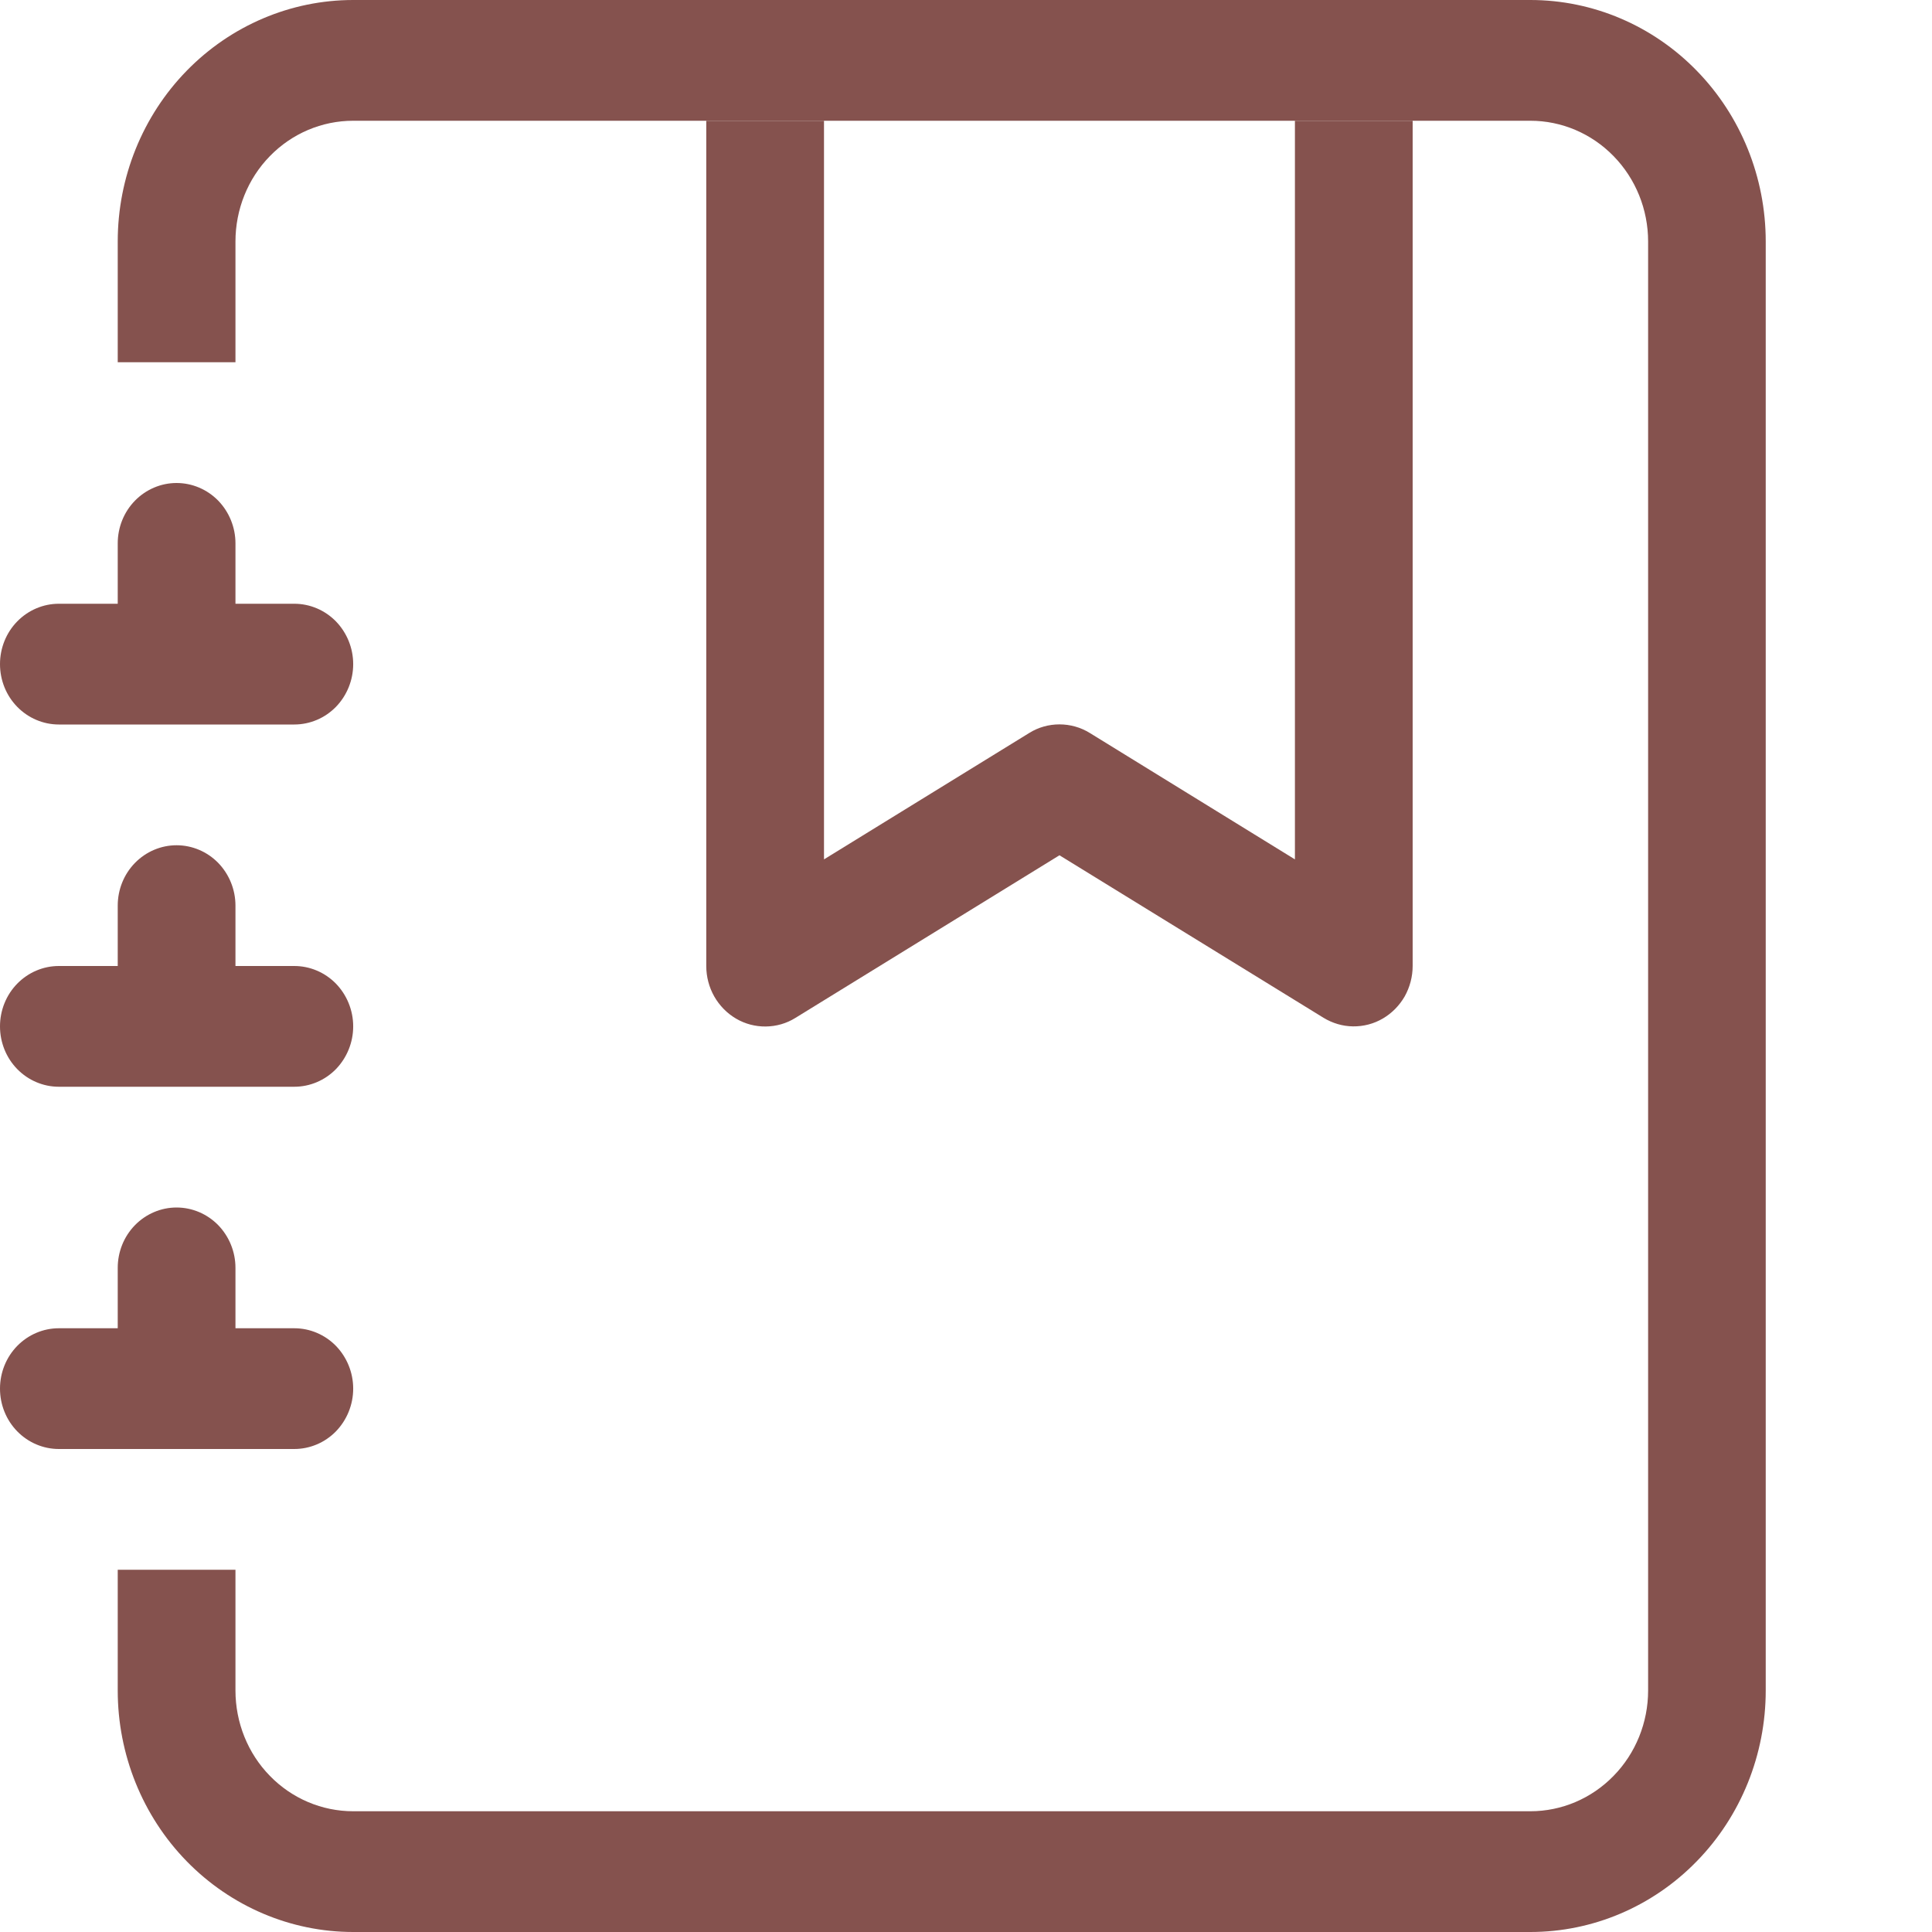
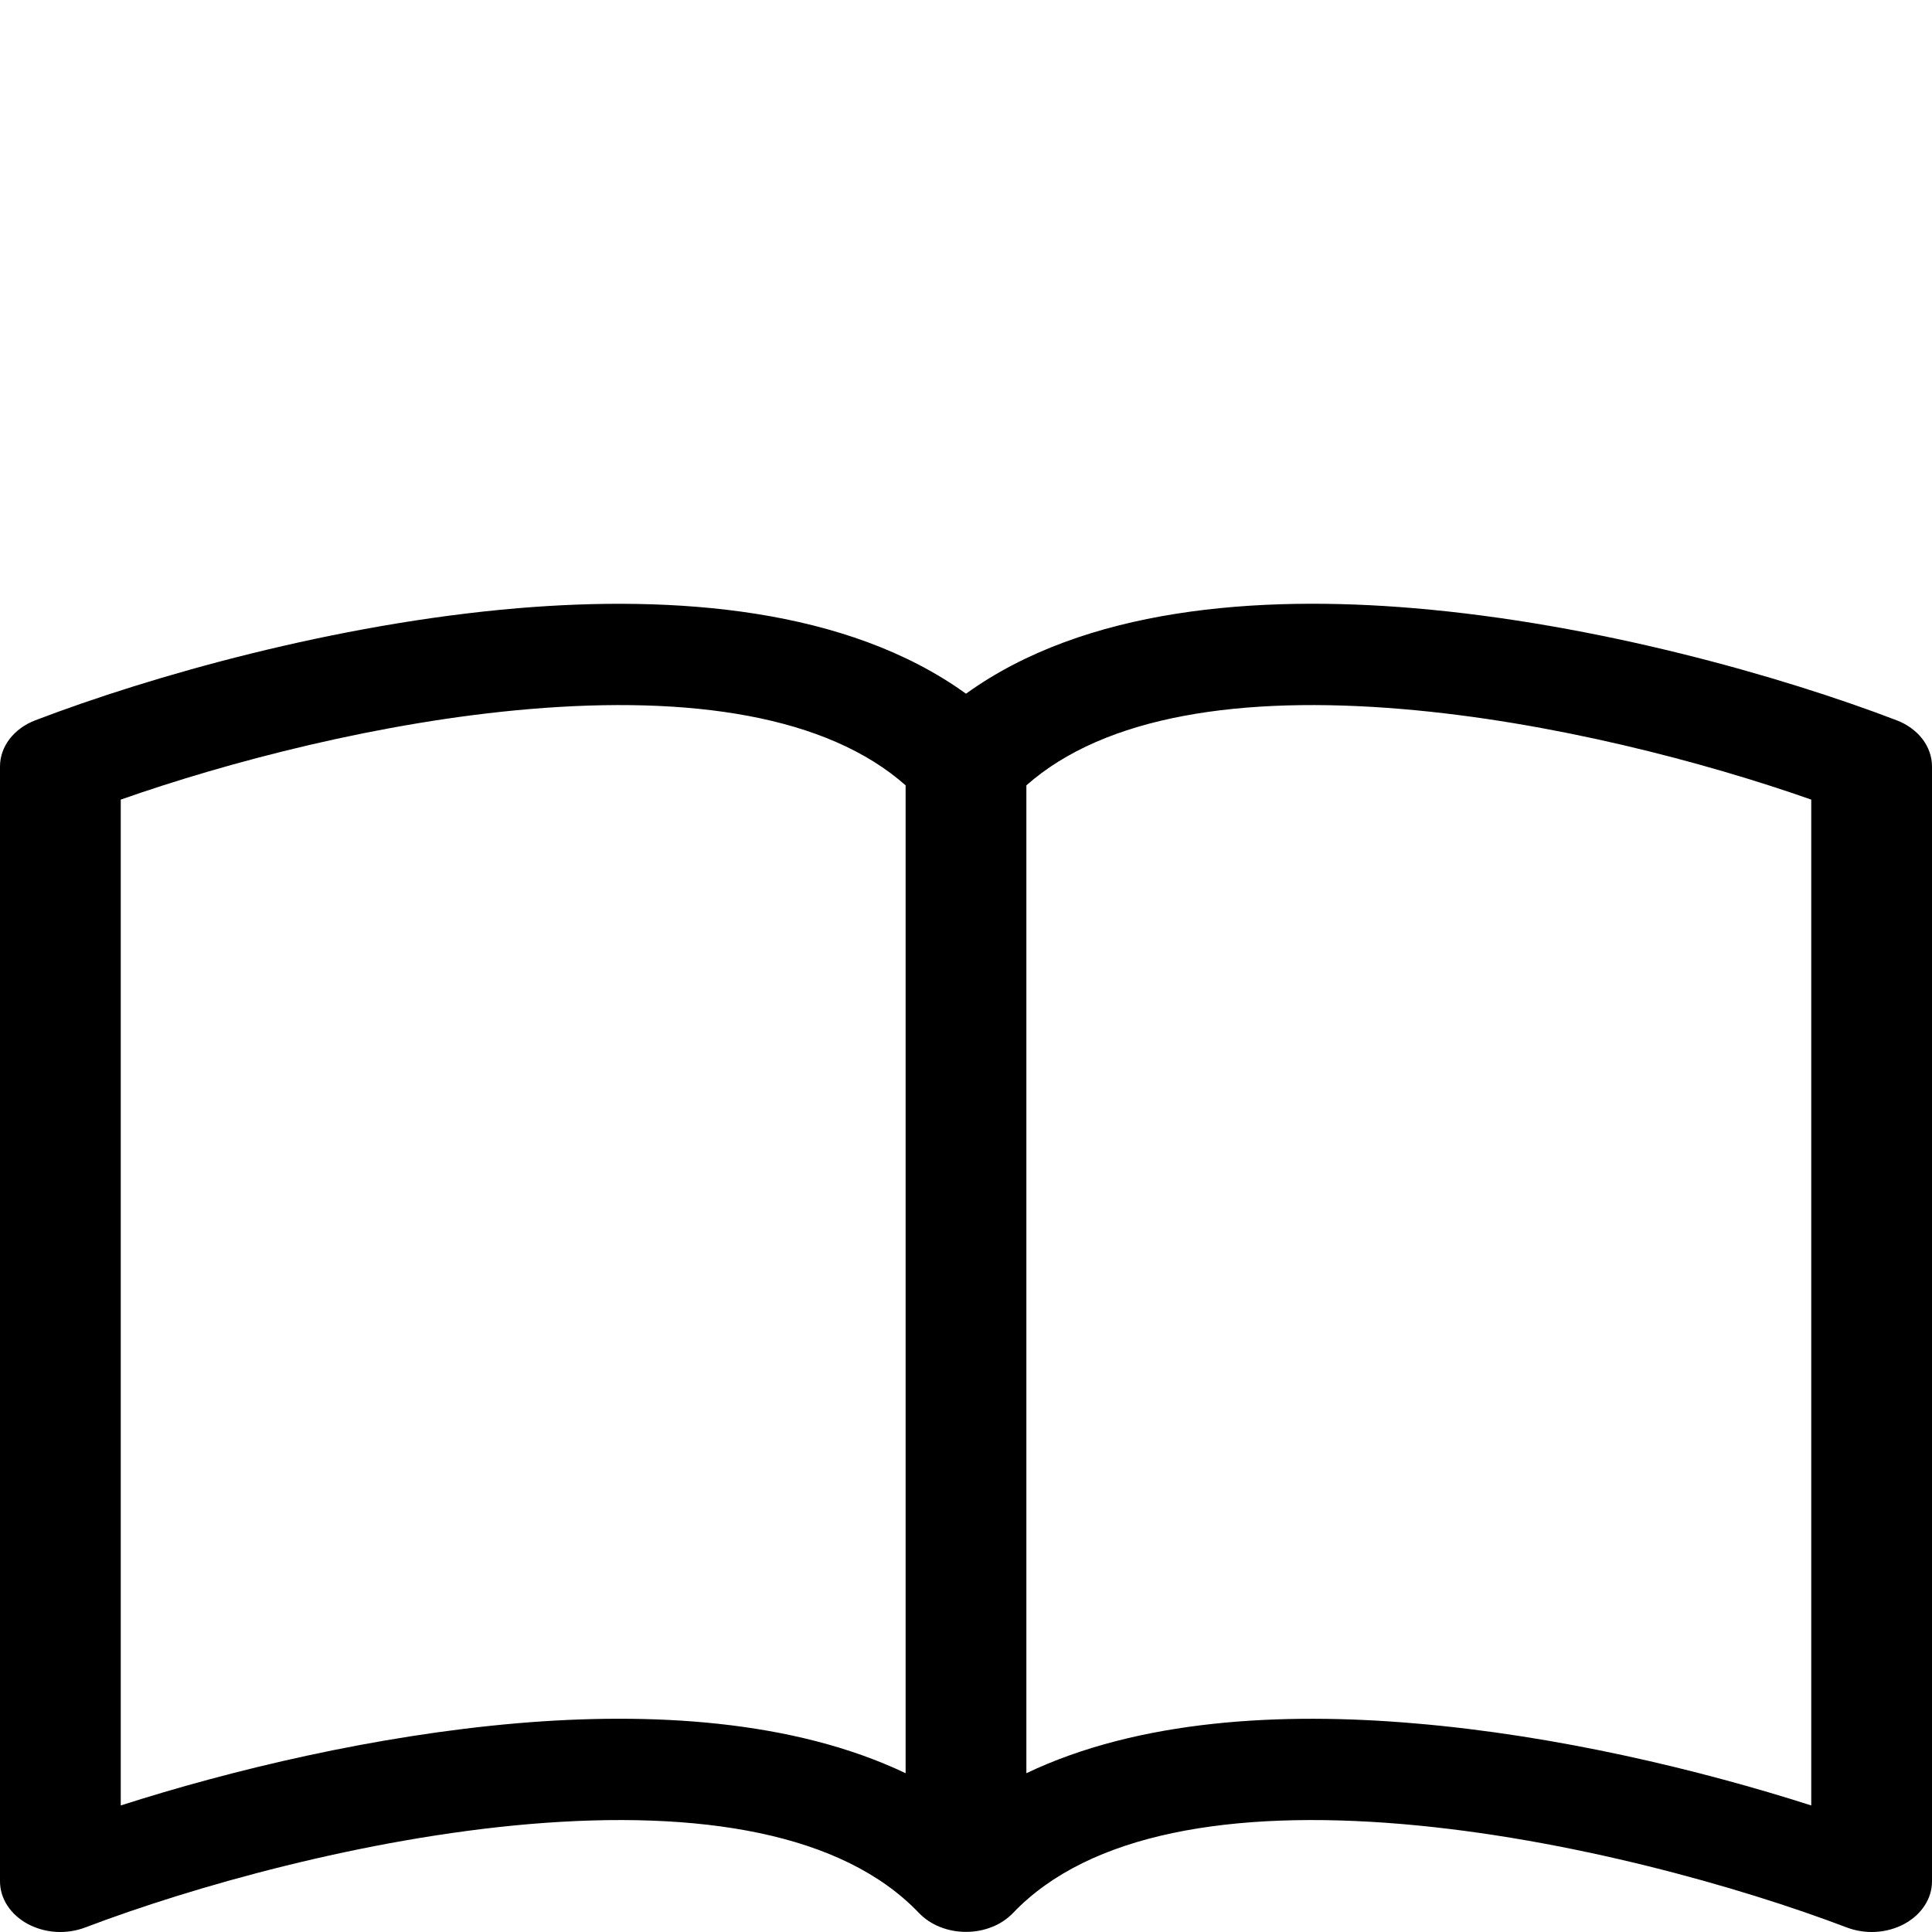
<svg xmlns="http://www.w3.org/2000/svg" width="16" height="16" viewBox="0 0 16 16" fill="none">
-   <path fill-rule="evenodd" clip-rule="evenodd" d="M5.849 8V1H6.824V7.117L8.524 6.07C8.599 6.023 8.686 5.999 8.774 5.999C8.862 5.999 8.949 6.023 9.025 6.07L10.724 7.117V1H11.699V8C11.699 8.088 11.676 8.175 11.633 8.252C11.589 8.328 11.527 8.391 11.452 8.435C11.377 8.479 11.292 8.501 11.205 8.5C11.119 8.499 11.035 8.474 10.961 8.429L8.774 7.083L6.587 8.43C6.513 8.476 6.429 8.5 6.342 8.501C6.256 8.502 6.171 8.48 6.096 8.436C6.021 8.392 5.959 8.329 5.915 8.252C5.872 8.176 5.849 8.089 5.849 8Z" fill="#85524E" />
-   <path d="M2.925 0H12.674C13.191 0 13.687 0.211 14.052 0.586C14.418 0.961 14.623 1.47 14.623 2V14C14.623 14.53 14.418 15.039 14.052 15.414C13.687 15.789 13.191 16 12.674 16H2.925C2.408 16 1.912 15.789 1.546 15.414C1.18 15.039 0.975 14.53 0.975 14V13H1.95V14C1.95 14.265 2.052 14.52 2.235 14.707C2.418 14.895 2.666 15 2.925 15H12.674C12.932 15 13.18 14.895 13.363 14.707C13.546 14.52 13.649 14.265 13.649 14V2C13.649 1.735 13.546 1.48 13.363 1.293C13.18 1.105 12.932 1 12.674 1H2.925C2.666 1 2.418 1.105 2.235 1.293C2.052 1.48 1.95 1.735 1.95 2V3H0.975V2C0.975 1.47 1.18 0.961 1.546 0.586C1.912 0.211 2.408 0 2.925 0Z" fill="#85524E" />
-   <path d="M0.975 5V4.5C0.975 4.367 1.026 4.24 1.118 4.146C1.209 4.053 1.333 4 1.462 4C1.592 4 1.716 4.053 1.807 4.146C1.898 4.24 1.95 4.367 1.95 4.5V5H2.437C2.567 5 2.691 5.053 2.782 5.146C2.873 5.24 2.925 5.367 2.925 5.5C2.925 5.633 2.873 5.76 2.782 5.854C2.691 5.947 2.567 6 2.437 6H0.487C0.358 6 0.234 5.947 0.143 5.854C0.051 5.76 0 5.633 0 5.5C0 5.367 0.051 5.24 0.143 5.146C0.234 5.053 0.358 5 0.487 5H0.975ZM0.975 8V7.5C0.975 7.367 1.026 7.24 1.118 7.146C1.209 7.053 1.333 7 1.462 7C1.592 7 1.716 7.053 1.807 7.146C1.898 7.24 1.95 7.367 1.95 7.5V8H2.437C2.567 8 2.691 8.053 2.782 8.146C2.873 8.24 2.925 8.367 2.925 8.5C2.925 8.633 2.873 8.76 2.782 8.854C2.691 8.947 2.567 9 2.437 9H0.487C0.358 9 0.234 8.947 0.143 8.854C0.051 8.76 0 8.633 0 8.5C0 8.367 0.051 8.24 0.143 8.146C0.234 8.053 0.358 8 0.487 8H0.975ZM0.975 11V10.5C0.975 10.367 1.026 10.24 1.118 10.146C1.209 10.053 1.333 10 1.462 10C1.592 10 1.716 10.053 1.807 10.146C1.898 10.24 1.95 10.367 1.95 10.5V11H2.437C2.567 11 2.691 11.053 2.782 11.146C2.873 11.24 2.925 11.367 2.925 11.5C2.925 11.633 2.873 11.76 2.782 11.854C2.691 11.947 2.567 12 2.437 12H0.487C0.358 12 0.234 11.947 0.143 11.854C0.051 11.76 0 11.633 0 11.5C0 11.367 0.051 11.24 0.143 11.146C0.234 11.053 0.358 11 0.487 11H0.975Z" fill="#85524E" />
+   <path d="M1 6.622C1.885 6.311 3.154 5.976 4.388 5.872C5.718 5.76 6.846 5.925 7.5 6.504V14.685C6.565 14.24 5.38 14.178 4.287 14.271C3.107 14.372 1.917 14.658 1 14.952V6.622ZM8.5 6.504C9.154 5.925 10.282 5.76 11.612 5.872C12.846 5.976 14.115 6.311 15 6.622V14.952C14.082 14.658 12.893 14.371 11.713 14.272C10.619 14.178 9.435 14.239 8.5 14.685V6.504ZM8 5.745C7.015 5.034 5.587 4.928 4.287 5.037C2.773 5.165 1.245 5.601 0.293 5.965C0.206 5.998 0.132 6.052 0.08 6.119C0.028 6.187 2.65714e-05 6.266 0 6.347L0 15.58C2.3162e-05 15.651 0.021 15.72 0.061 15.781C0.101 15.843 0.159 15.895 0.229 15.933C0.3 15.971 0.38 15.994 0.464 15.999C0.547 16.004 0.631 15.991 0.707 15.962C1.589 15.627 3.01 15.223 4.387 15.106C5.796 14.987 6.977 15.179 7.61 15.842C7.657 15.891 7.716 15.931 7.784 15.958C7.851 15.985 7.925 15.999 8 15.999C8.075 15.999 8.149 15.985 8.216 15.958C8.284 15.931 8.343 15.891 8.39 15.842C9.023 15.179 10.204 14.987 11.612 15.106C12.99 15.223 14.412 15.627 15.293 15.962C15.369 15.991 15.453 16.004 15.536 15.999C15.62 15.994 15.7 15.971 15.771 15.933C15.841 15.895 15.899 15.843 15.939 15.781C15.979 15.72 16 15.651 16 15.58V6.347C16 6.266 15.972 6.187 15.92 6.119C15.868 6.052 15.794 5.998 15.707 5.965C14.755 5.601 13.227 5.165 11.713 5.037C10.413 4.927 8.985 5.034 8 5.745Z" fill="black" />
</svg>
